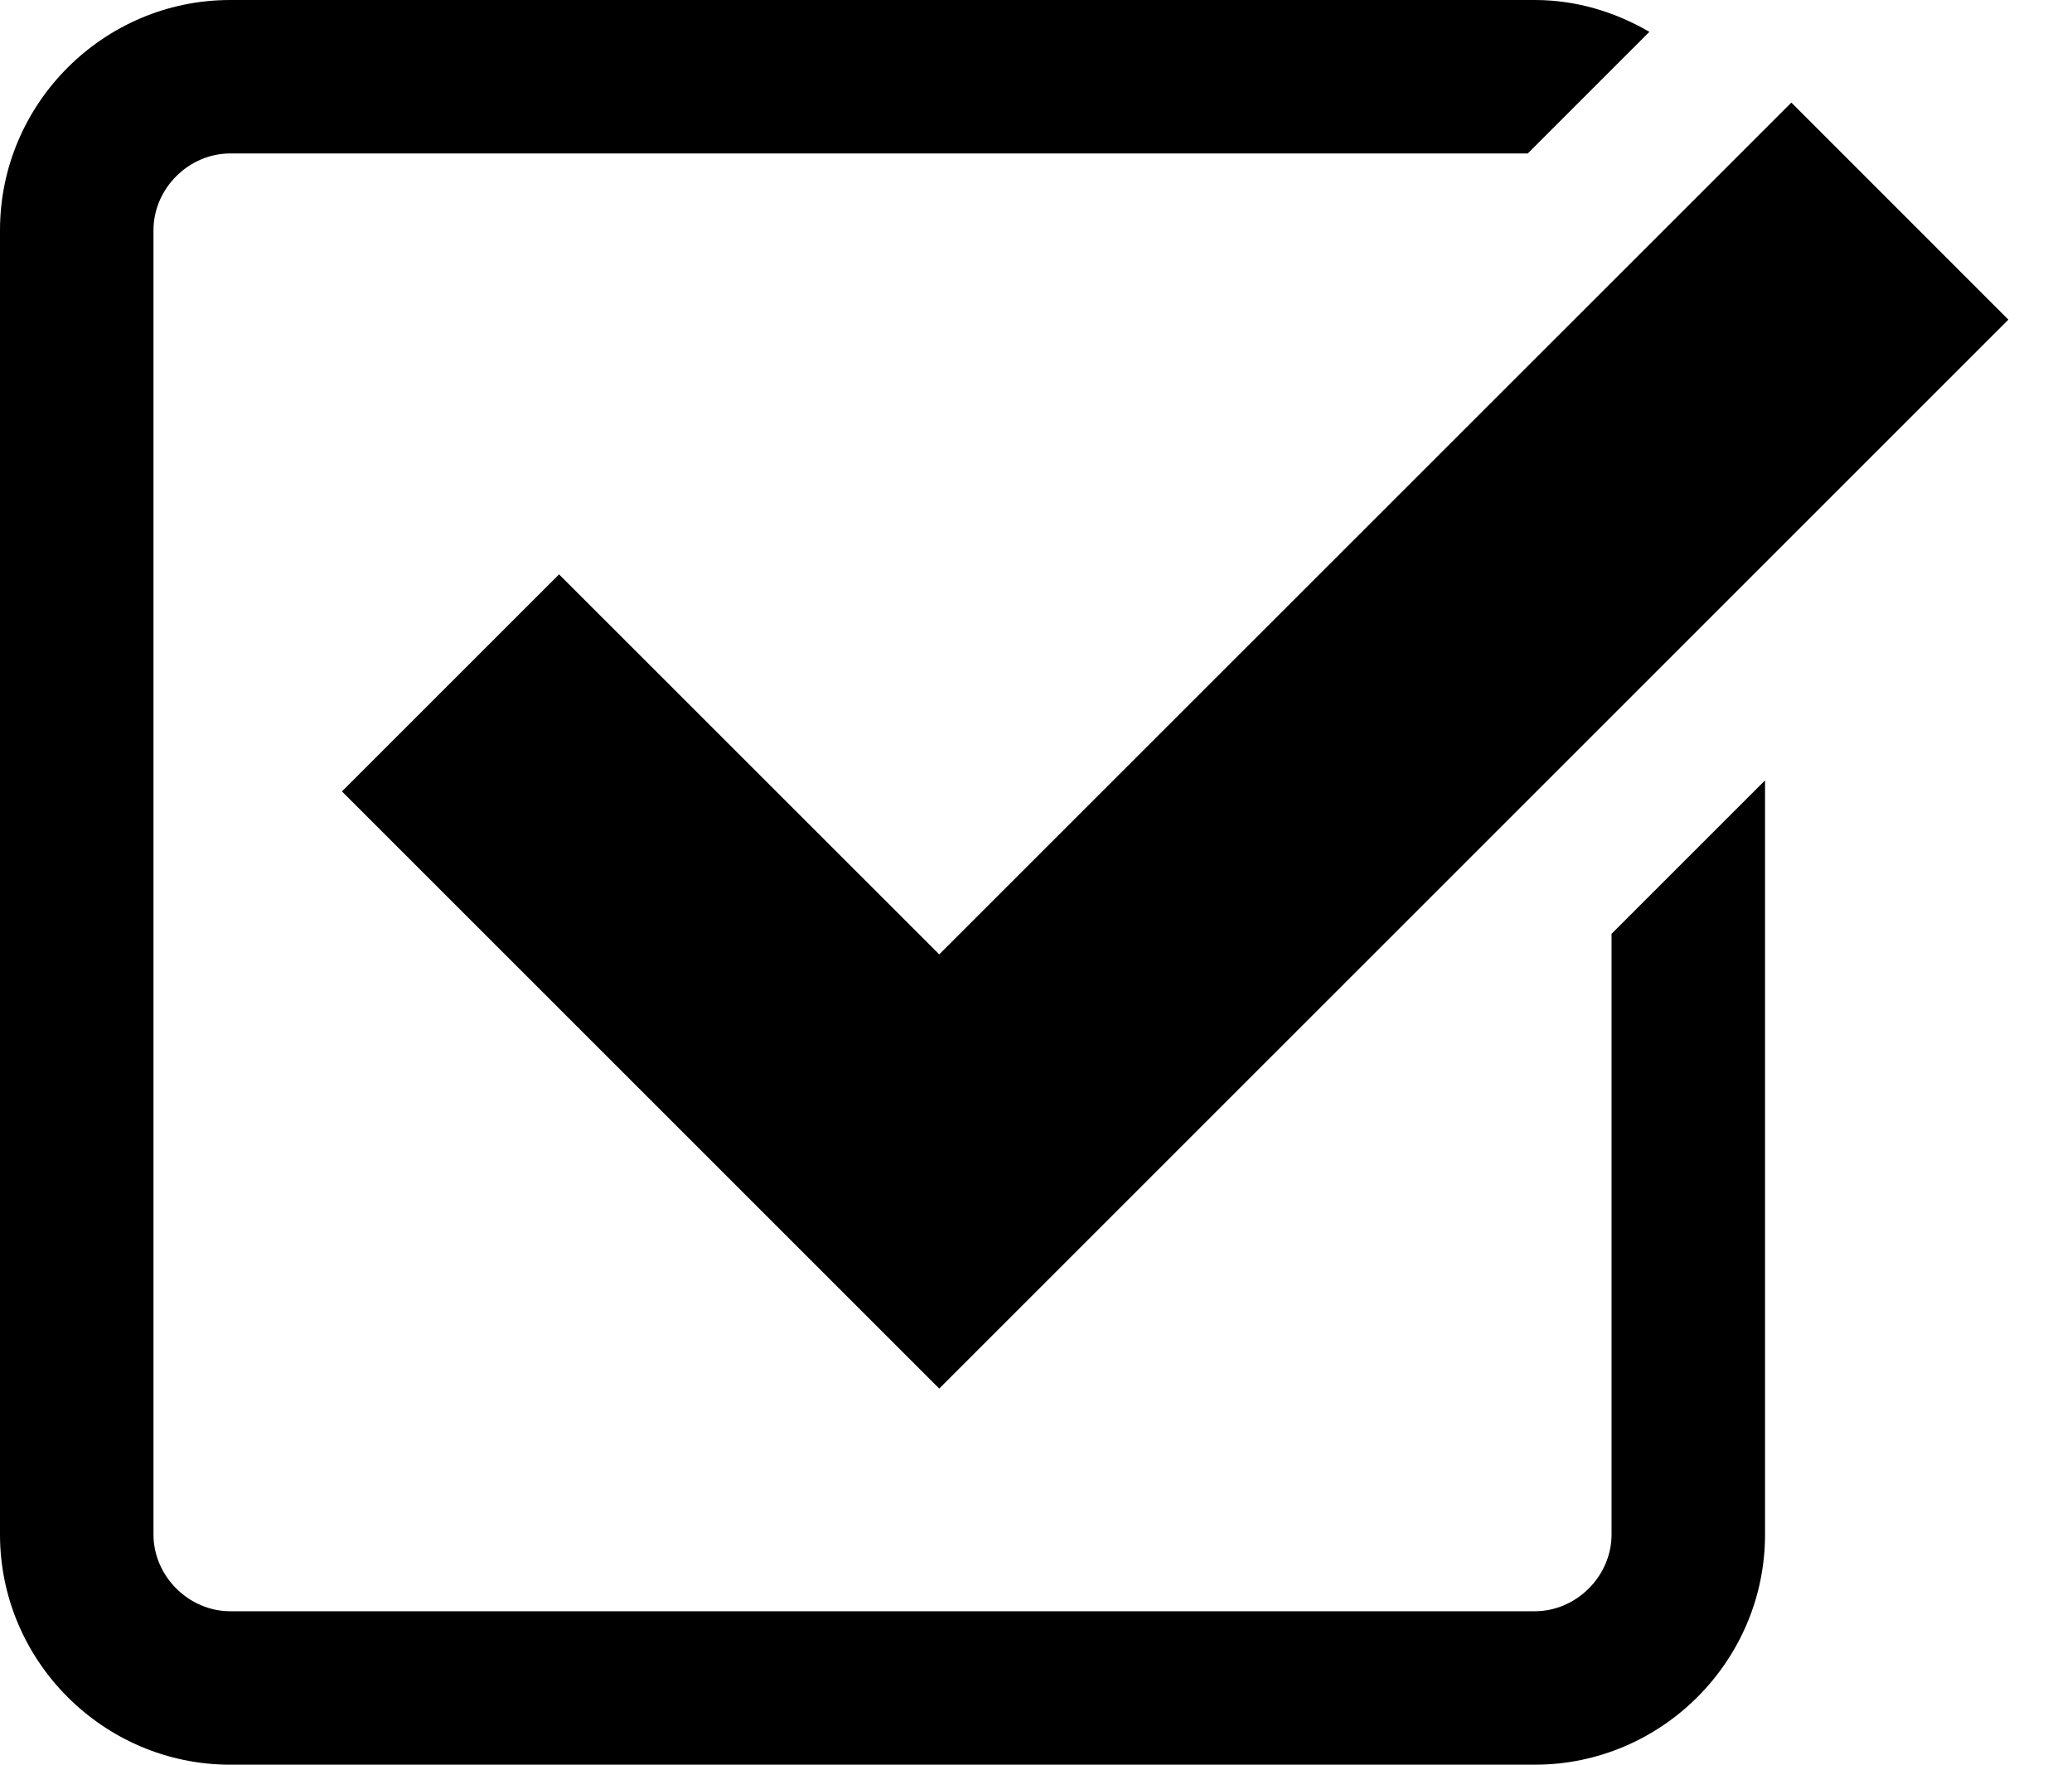
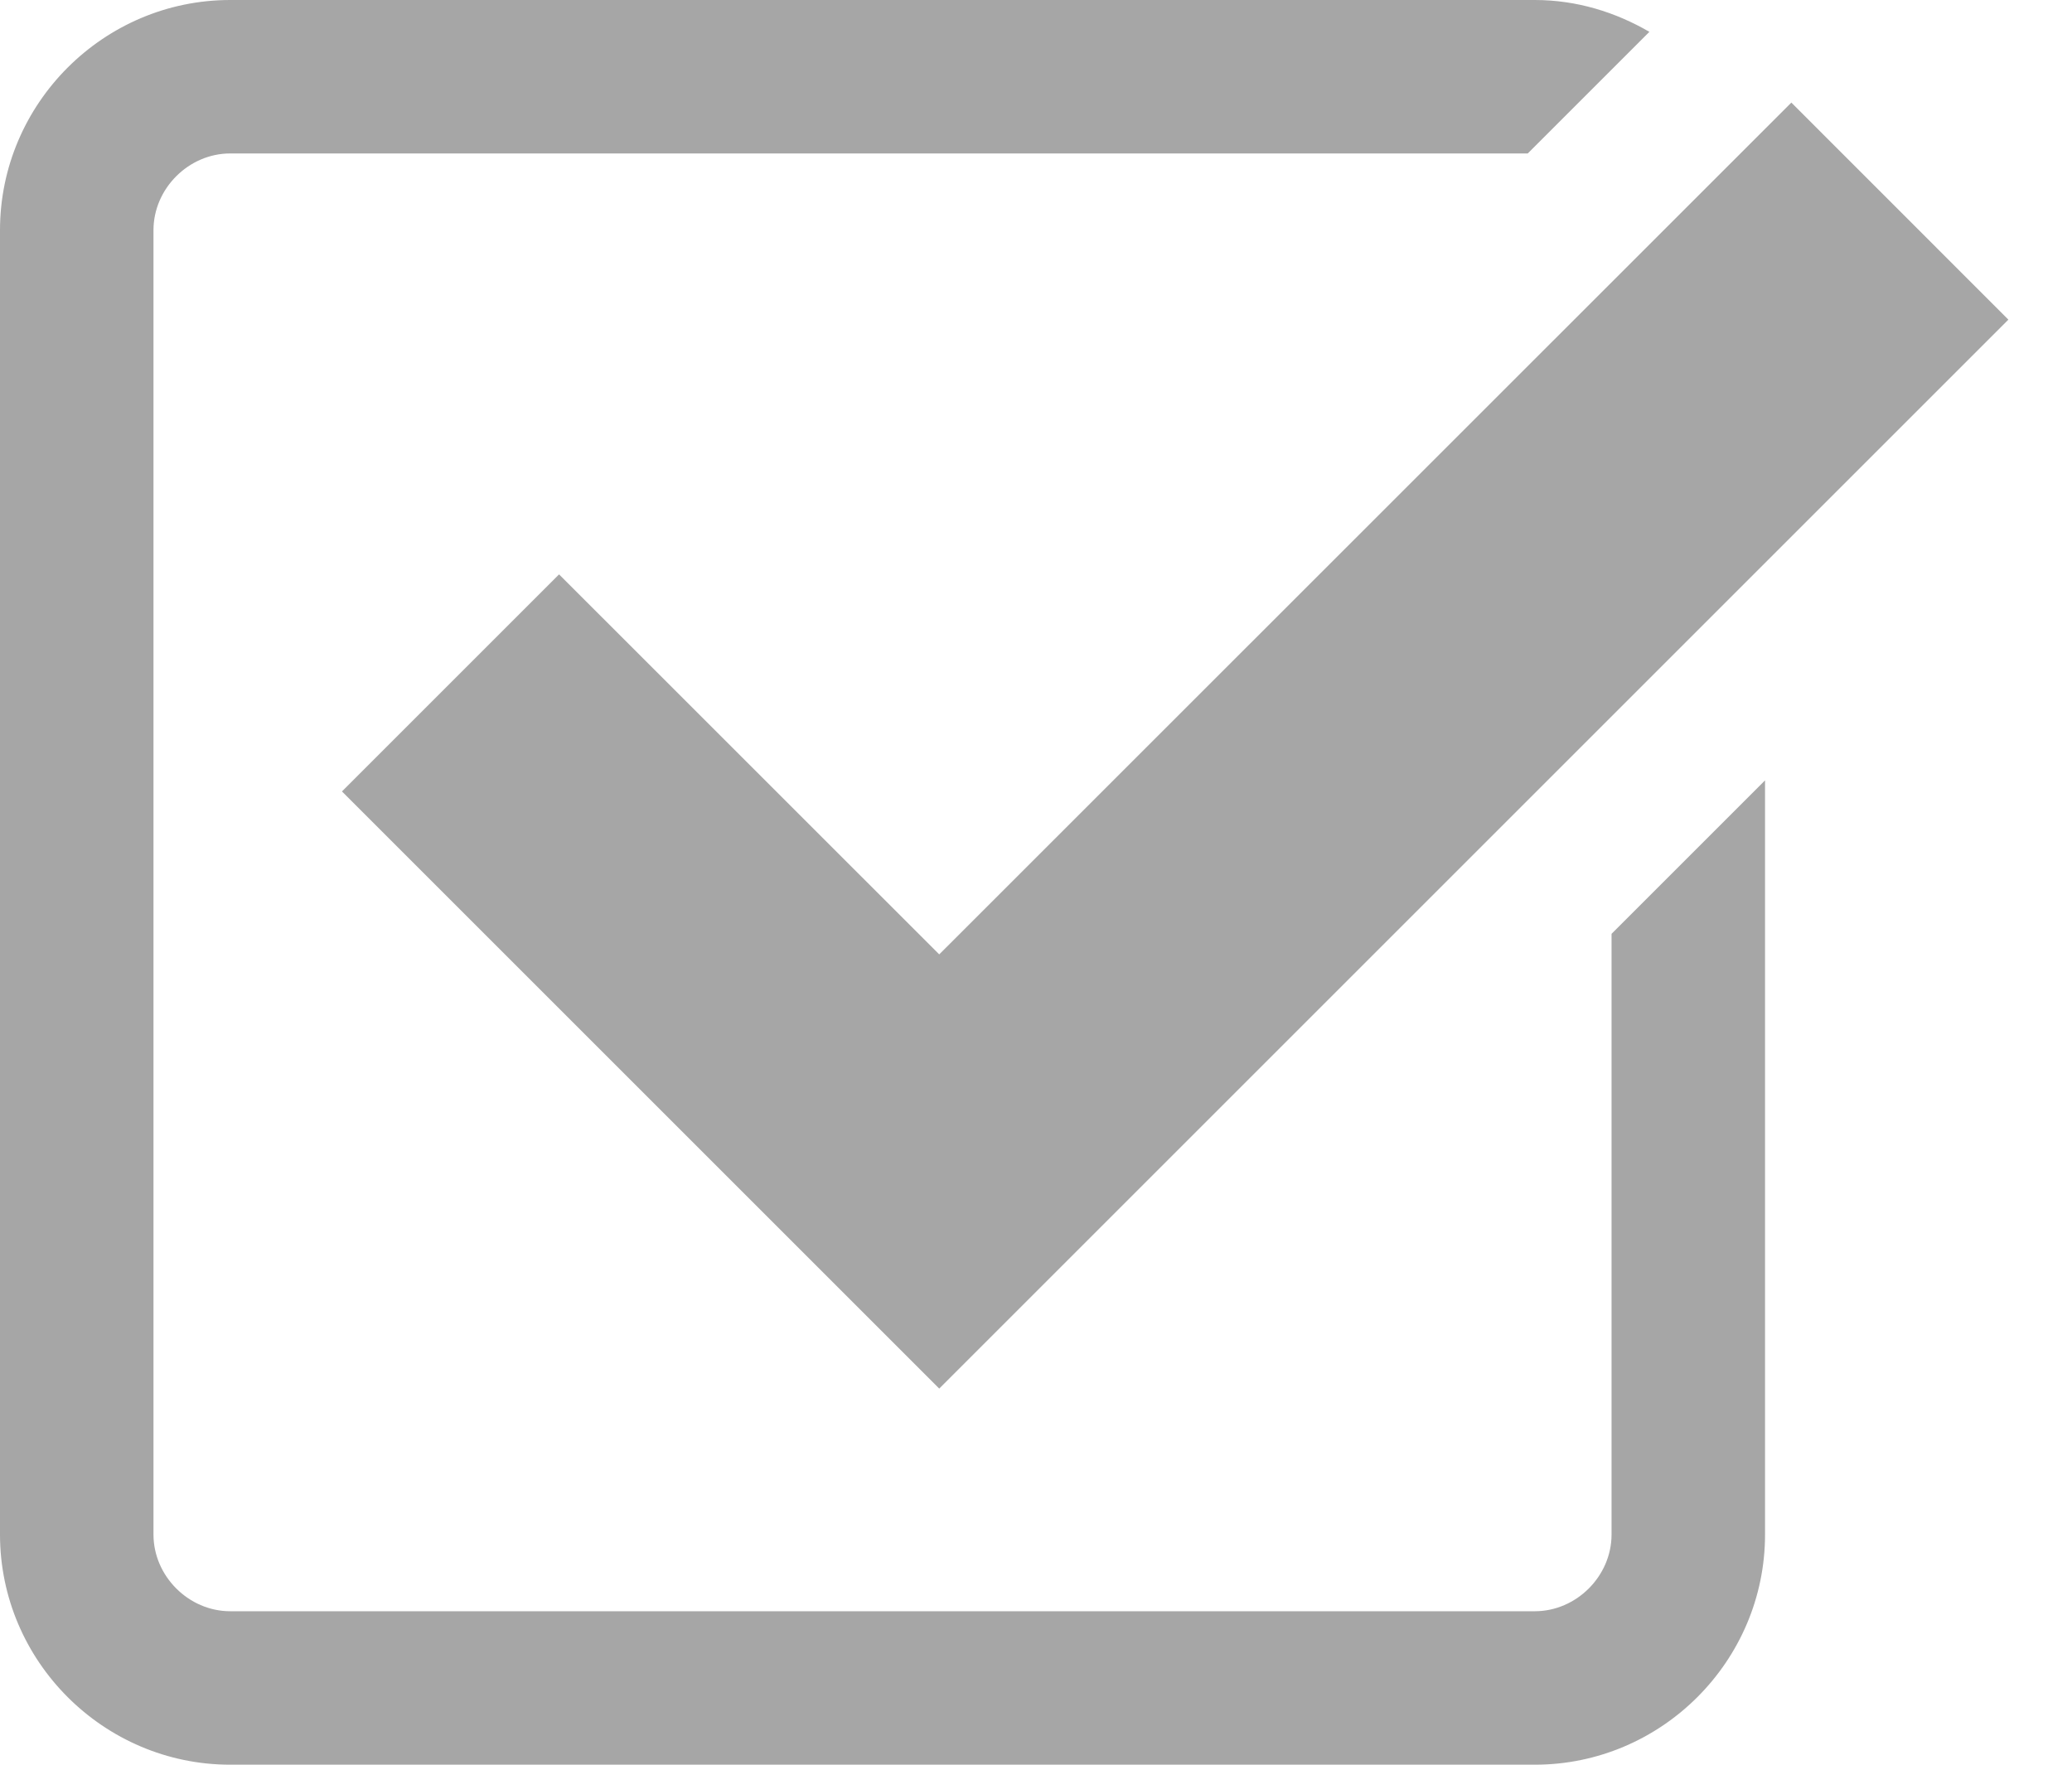
- <svg xmlns="http://www.w3.org/2000/svg" version="1.1" x="0px" y="0px" width="27px" height="23px" viewBox="0 0 27 23" enable-background="new 0 0 27 23" xml:space="preserve">
+ <svg xmlns="http://www.w3.org/2000/svg" version="1.1" x="0px" y="0px" width="27px" height="23px" viewBox="0 0 27 23" enable-background="new 0 0 27 23" xml:space="preserve" fill="#a6a6a6">
  <g id="Layer_1">
</g>
  <g id="Layer_2">
    <g>
      <polygon points="7.285,7.486 4.456,10.315 12.239,18.098 26.171,4.166 23.343,1.337 12.239,12.439   " />
      <path d="M21,20c0,0.542-0.458,1-1,1H3c-0.542,0-1-0.458-1-1V3c0-0.542,0.458-1,1-1h16.908l1.585-1.585C21.051,0.158,20.545,0,20,0    H3C1.35,0,0,1.35,0,3v17c0,1.65,1.35,3,3,3h17c1.65,0,3-1.35,3-3v-9.829l-2,2V20z" />
    </g>
  </g>
</svg>
